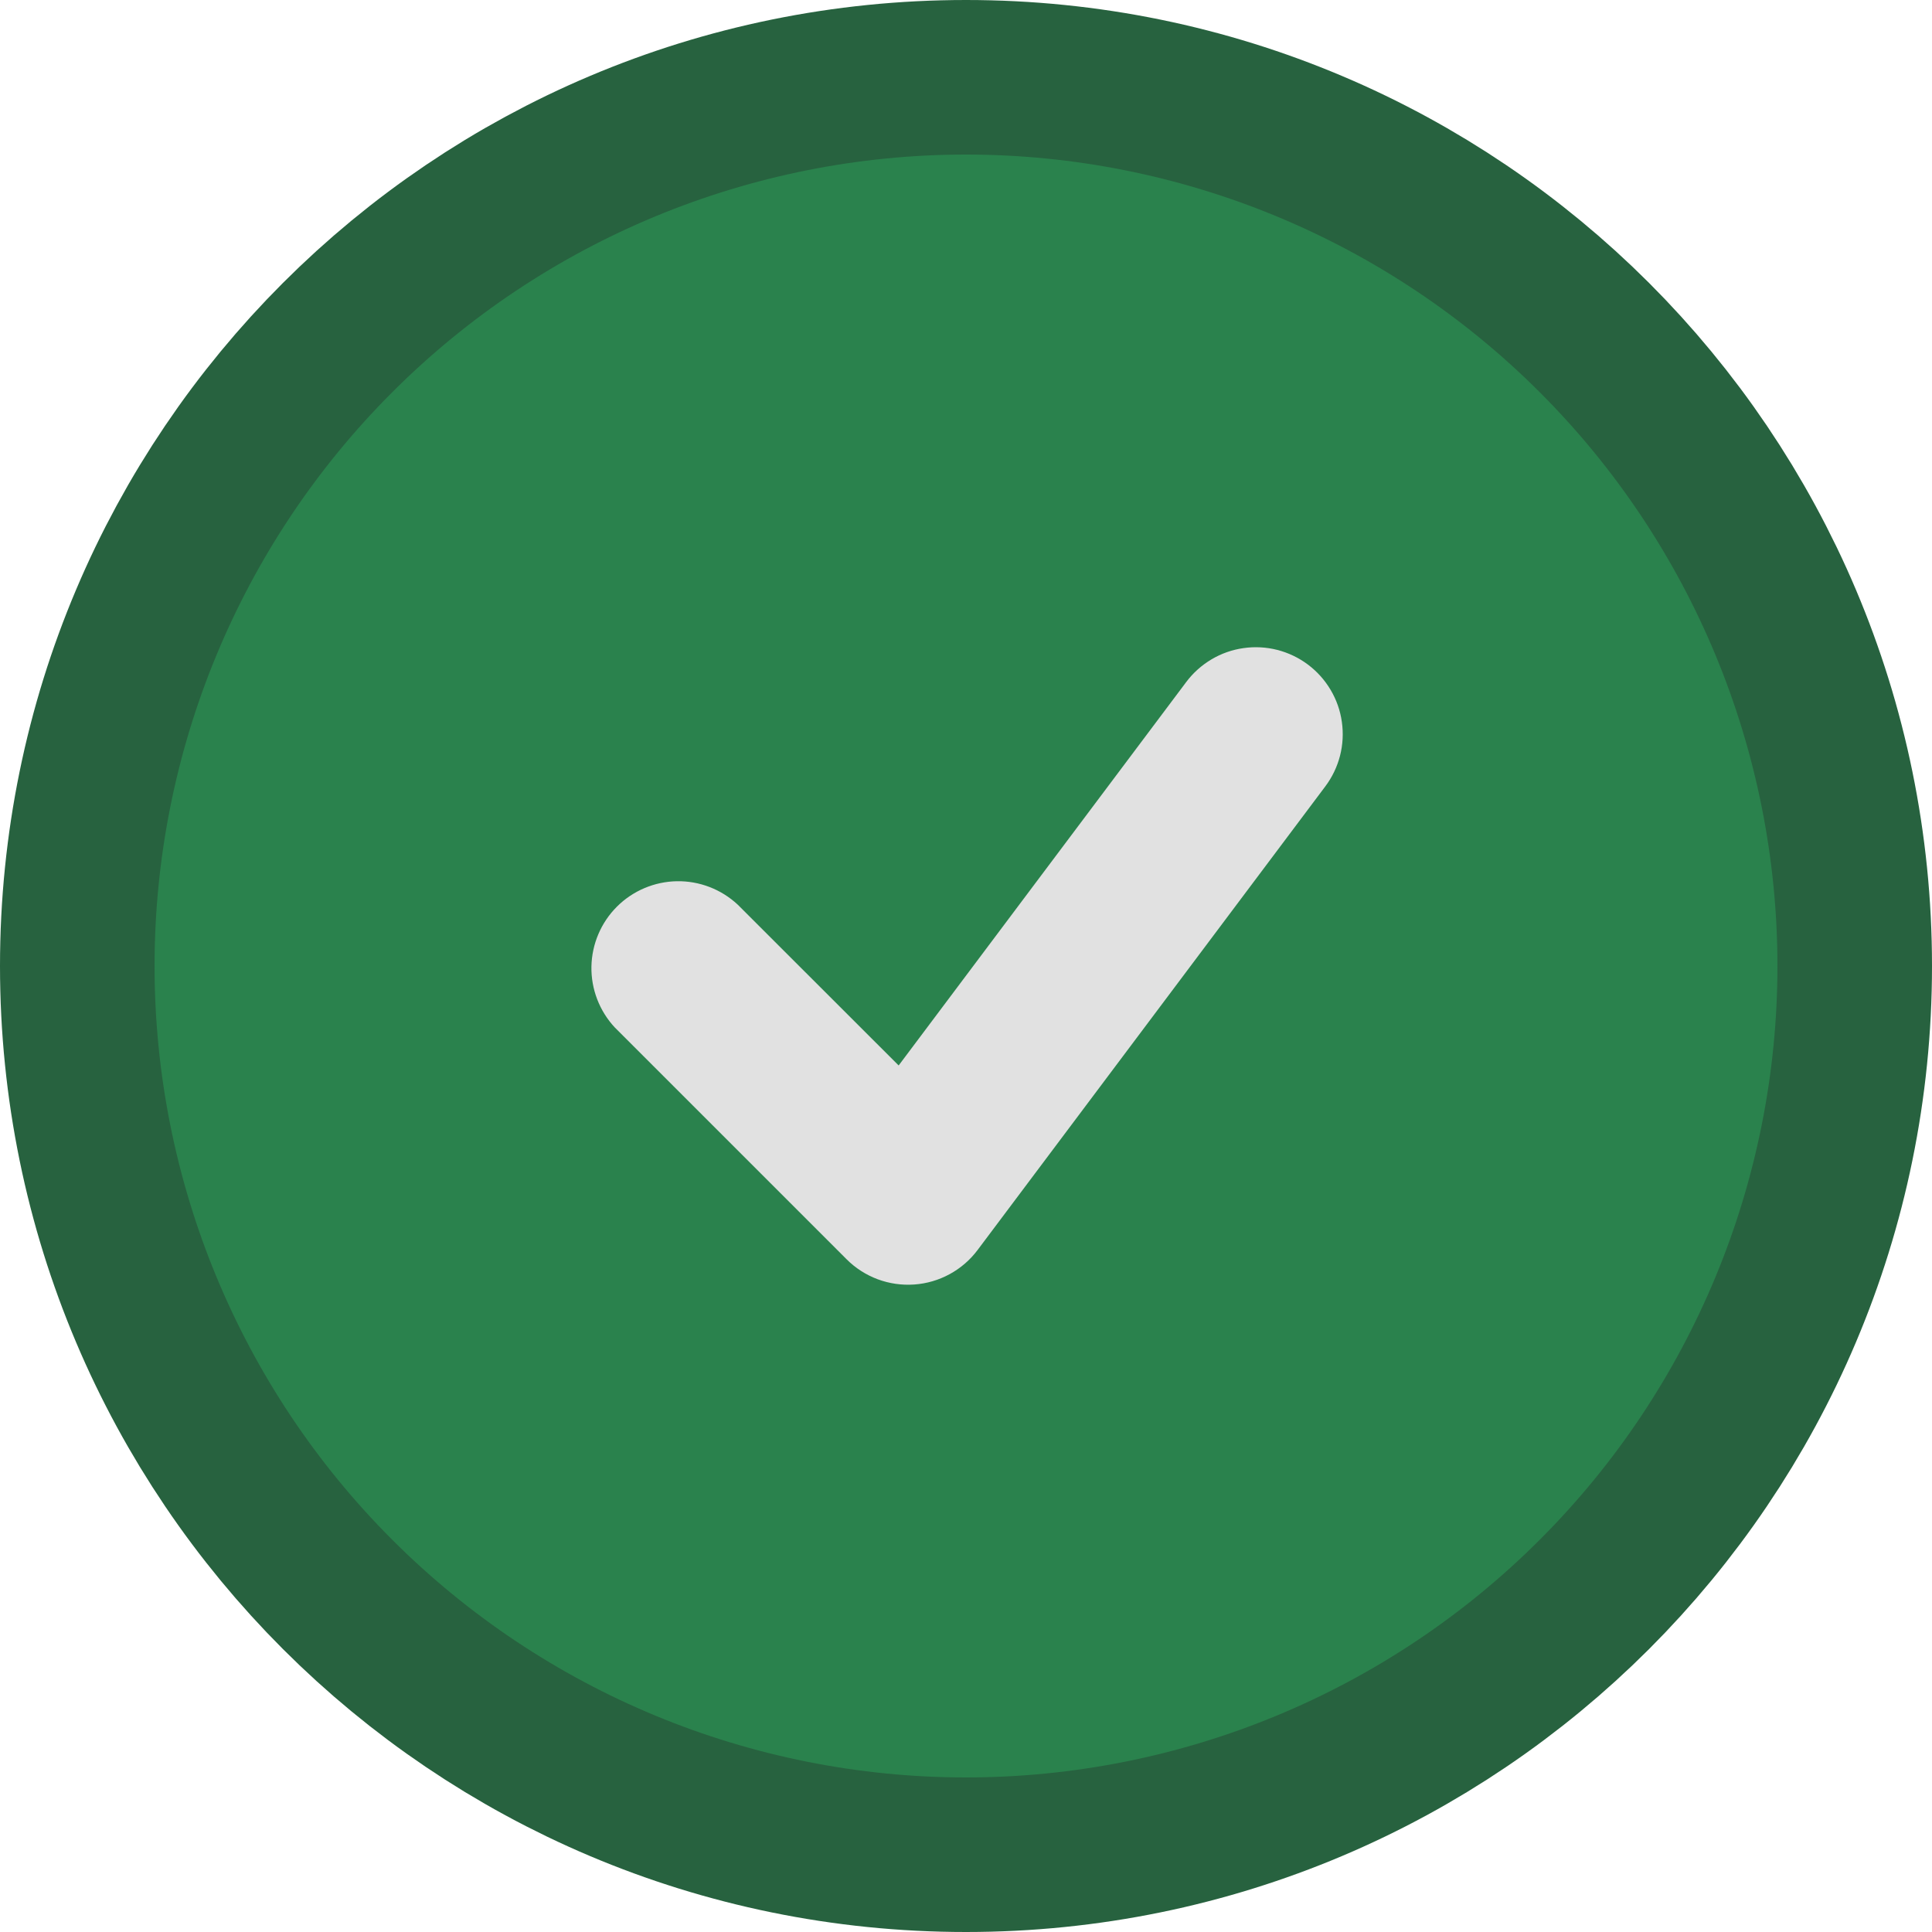
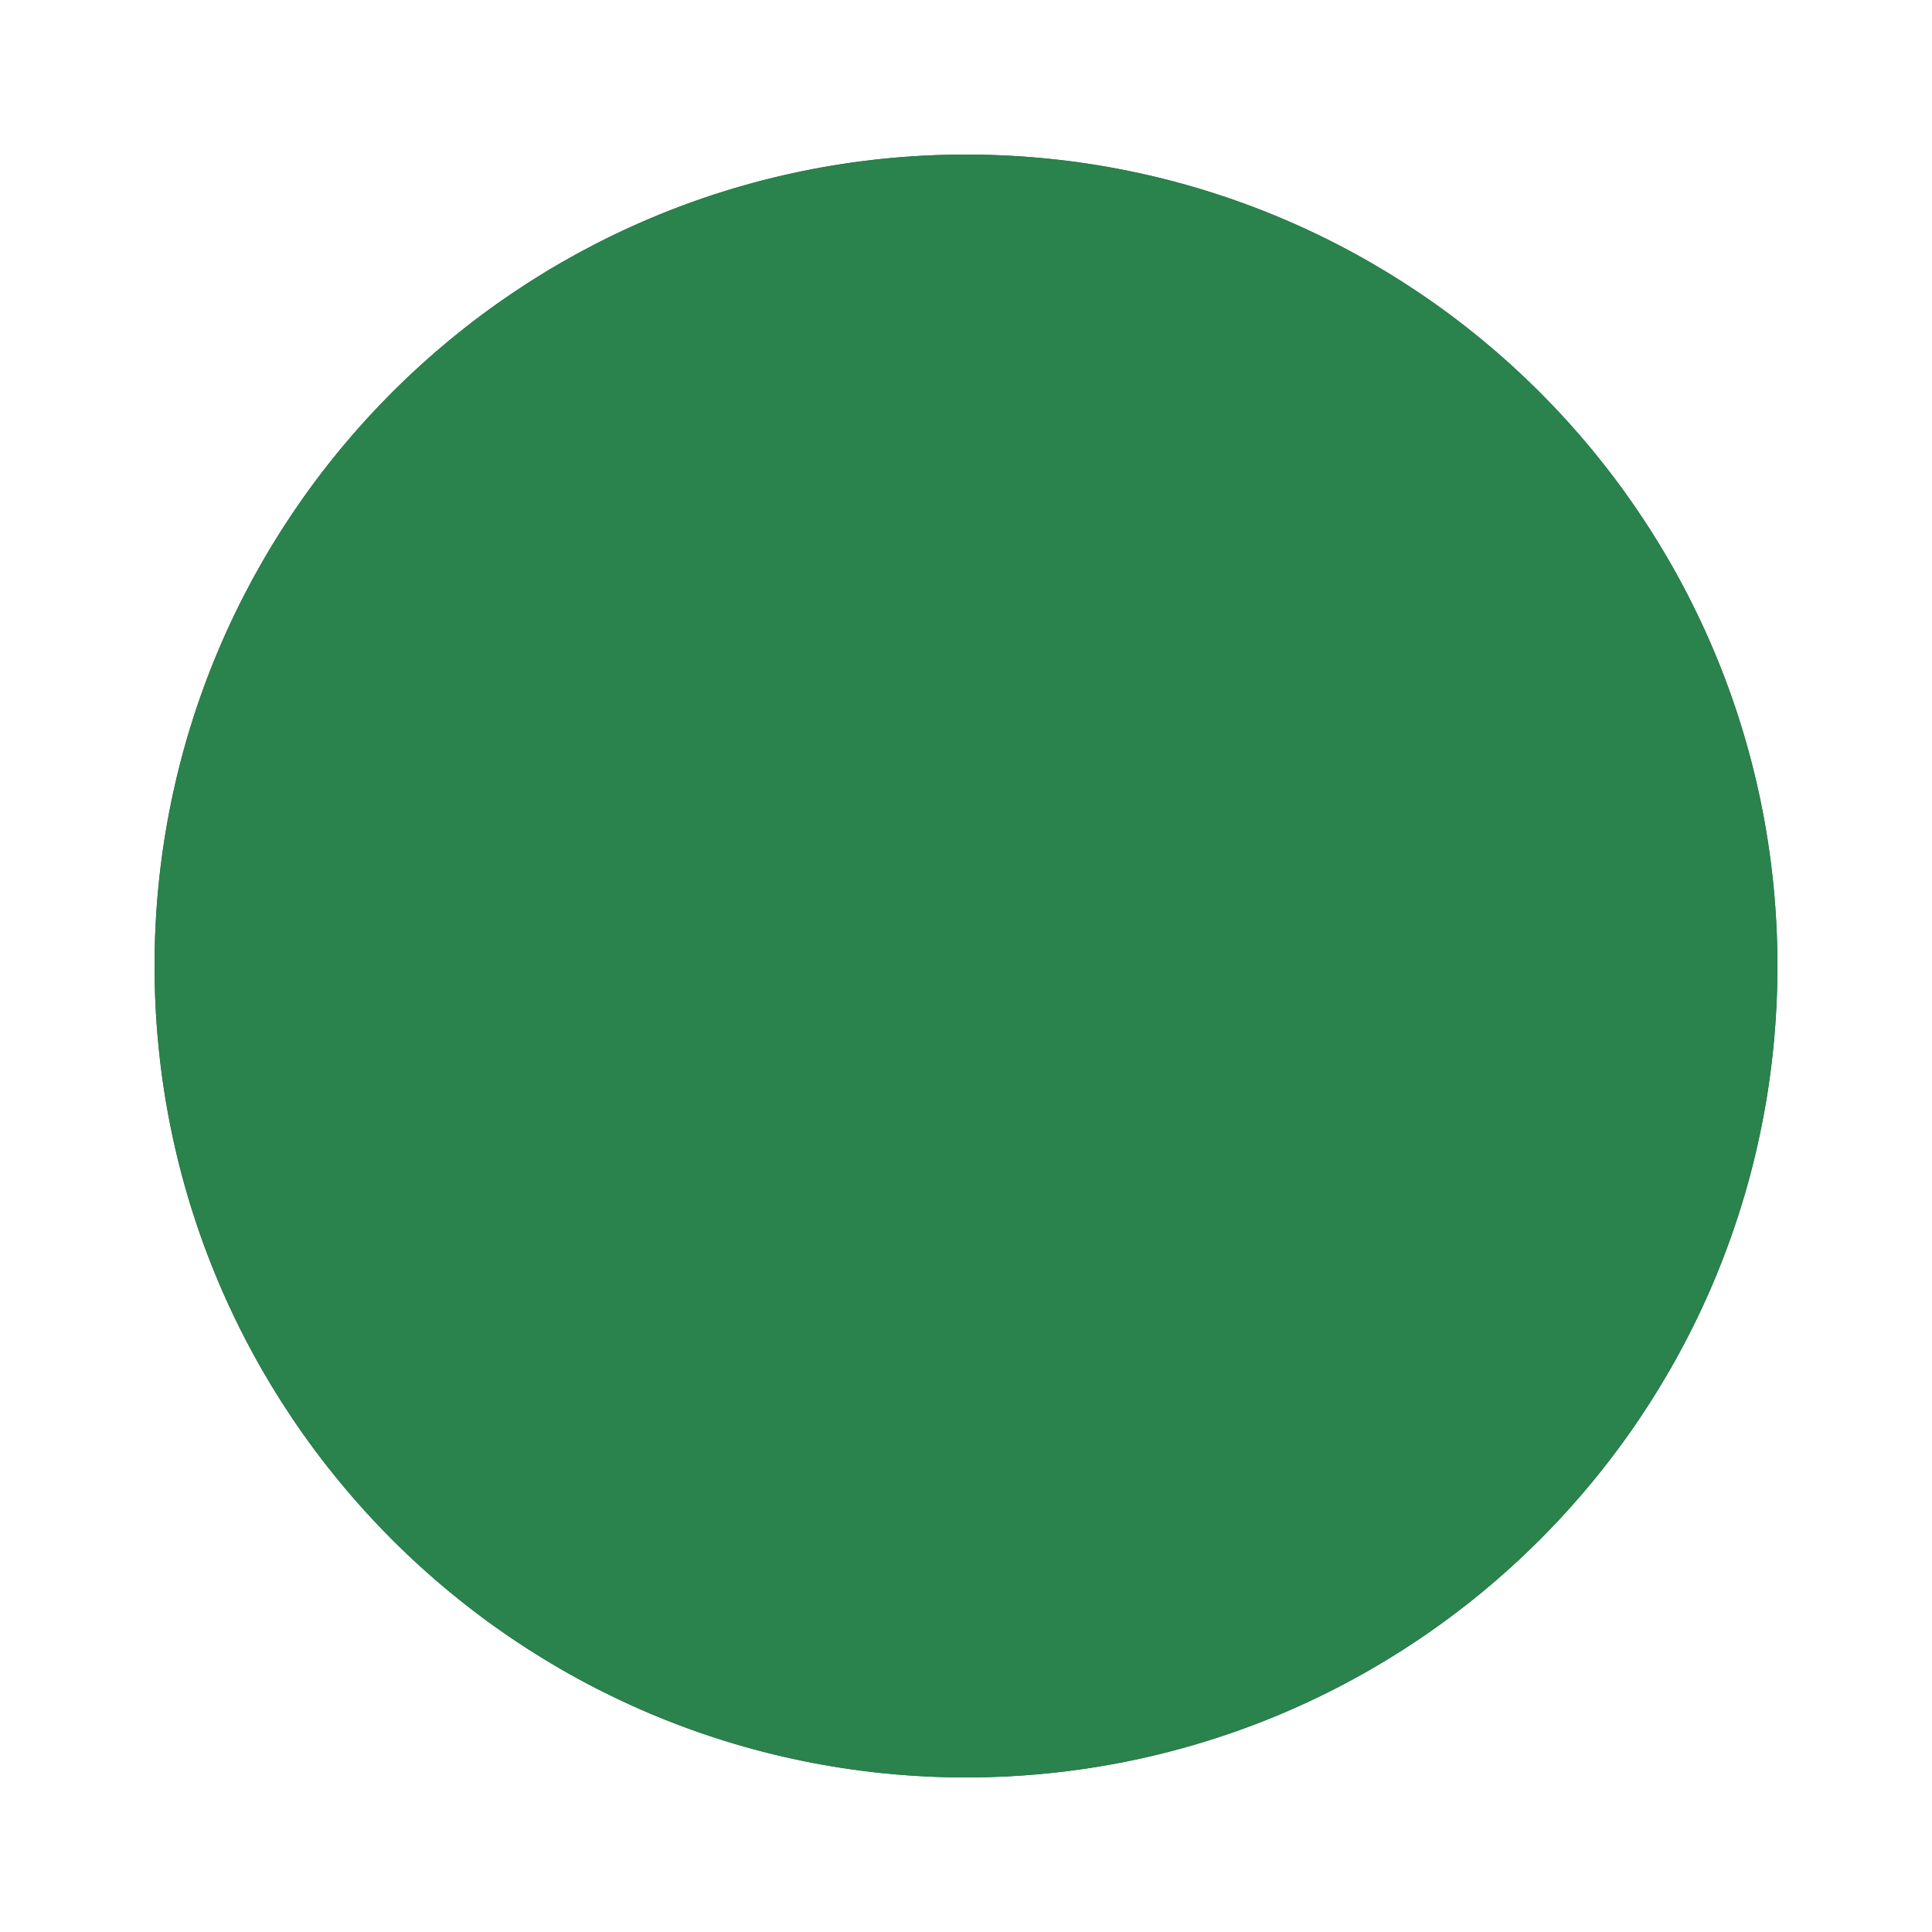
<svg xmlns="http://www.w3.org/2000/svg" width="50" height="50" viewBox="0 0 50 50" fill="none">
-   <circle cx="25" cy="25" r="20.5" fill="#E1E1E1" stroke="#27623F" stroke-width="9" />
-   <path fill-rule="evenodd" clip-rule="evenodd" d="M25 46C30.57 46 35.911 43.788 39.849 39.849C43.788 35.911 46 30.57 46 25C46 19.43 43.788 14.089 39.849 10.151C35.911 6.212 30.57 4 25 4C19.43 4 14.089 6.212 10.151 10.151C6.212 14.089 4 19.43 4 25C4 30.57 6.212 35.911 10.151 39.849C14.089 43.788 19.43 46 25 46ZM34.3 20.35C34.477 20.114 34.606 19.845 34.68 19.558C34.753 19.272 34.769 18.974 34.727 18.682C34.686 18.389 34.587 18.108 34.436 17.854C34.285 17.599 34.086 17.377 33.85 17.2C33.614 17.023 33.345 16.894 33.058 16.82C32.772 16.747 32.474 16.731 32.182 16.773C31.889 16.814 31.608 16.913 31.354 17.064C31.099 17.215 30.877 17.414 30.7 17.65L23.257 27.574L19.09 23.41C18.663 23.013 18.099 22.796 17.516 22.806C16.933 22.817 16.377 23.053 15.965 23.465C15.553 23.877 15.317 24.433 15.306 25.016C15.296 25.599 15.513 26.163 15.91 26.59L21.91 32.59C22.138 32.818 22.412 32.994 22.714 33.107C23.016 33.219 23.338 33.266 23.66 33.243C23.981 33.221 24.294 33.129 24.577 32.975C24.86 32.821 25.107 32.608 25.3 32.35L34.3 20.35Z" fill="#2A824D" />
+   <circle cx="25" cy="25" r="20.5" fill="#E1E1E1" stroke="#27623F" strokeWidth="9" />
+   <path fillRule="evenodd" clipRule="evenodd" d="M25 46C30.57 46 35.911 43.788 39.849 39.849C43.788 35.911 46 30.57 46 25C46 19.43 43.788 14.089 39.849 10.151C35.911 6.212 30.57 4 25 4C19.43 4 14.089 6.212 10.151 10.151C6.212 14.089 4 19.43 4 25C4 30.57 6.212 35.911 10.151 39.849C14.089 43.788 19.43 46 25 46ZM34.3 20.35C34.477 20.114 34.606 19.845 34.68 19.558C34.753 19.272 34.769 18.974 34.727 18.682C34.686 18.389 34.587 18.108 34.436 17.854C34.285 17.599 34.086 17.377 33.85 17.2C33.614 17.023 33.345 16.894 33.058 16.82C32.772 16.747 32.474 16.731 32.182 16.773C31.889 16.814 31.608 16.913 31.354 17.064C31.099 17.215 30.877 17.414 30.7 17.65L23.257 27.574L19.09 23.41C18.663 23.013 18.099 22.796 17.516 22.806C16.933 22.817 16.377 23.053 15.965 23.465C15.553 23.877 15.317 24.433 15.306 25.016C15.296 25.599 15.513 26.163 15.91 26.59L21.91 32.59C22.138 32.818 22.412 32.994 22.714 33.107C23.016 33.219 23.338 33.266 23.66 33.243C23.981 33.221 24.294 33.129 24.577 32.975C24.86 32.821 25.107 32.608 25.3 32.35L34.3 20.35Z" fill="#2A824D" />
</svg>
